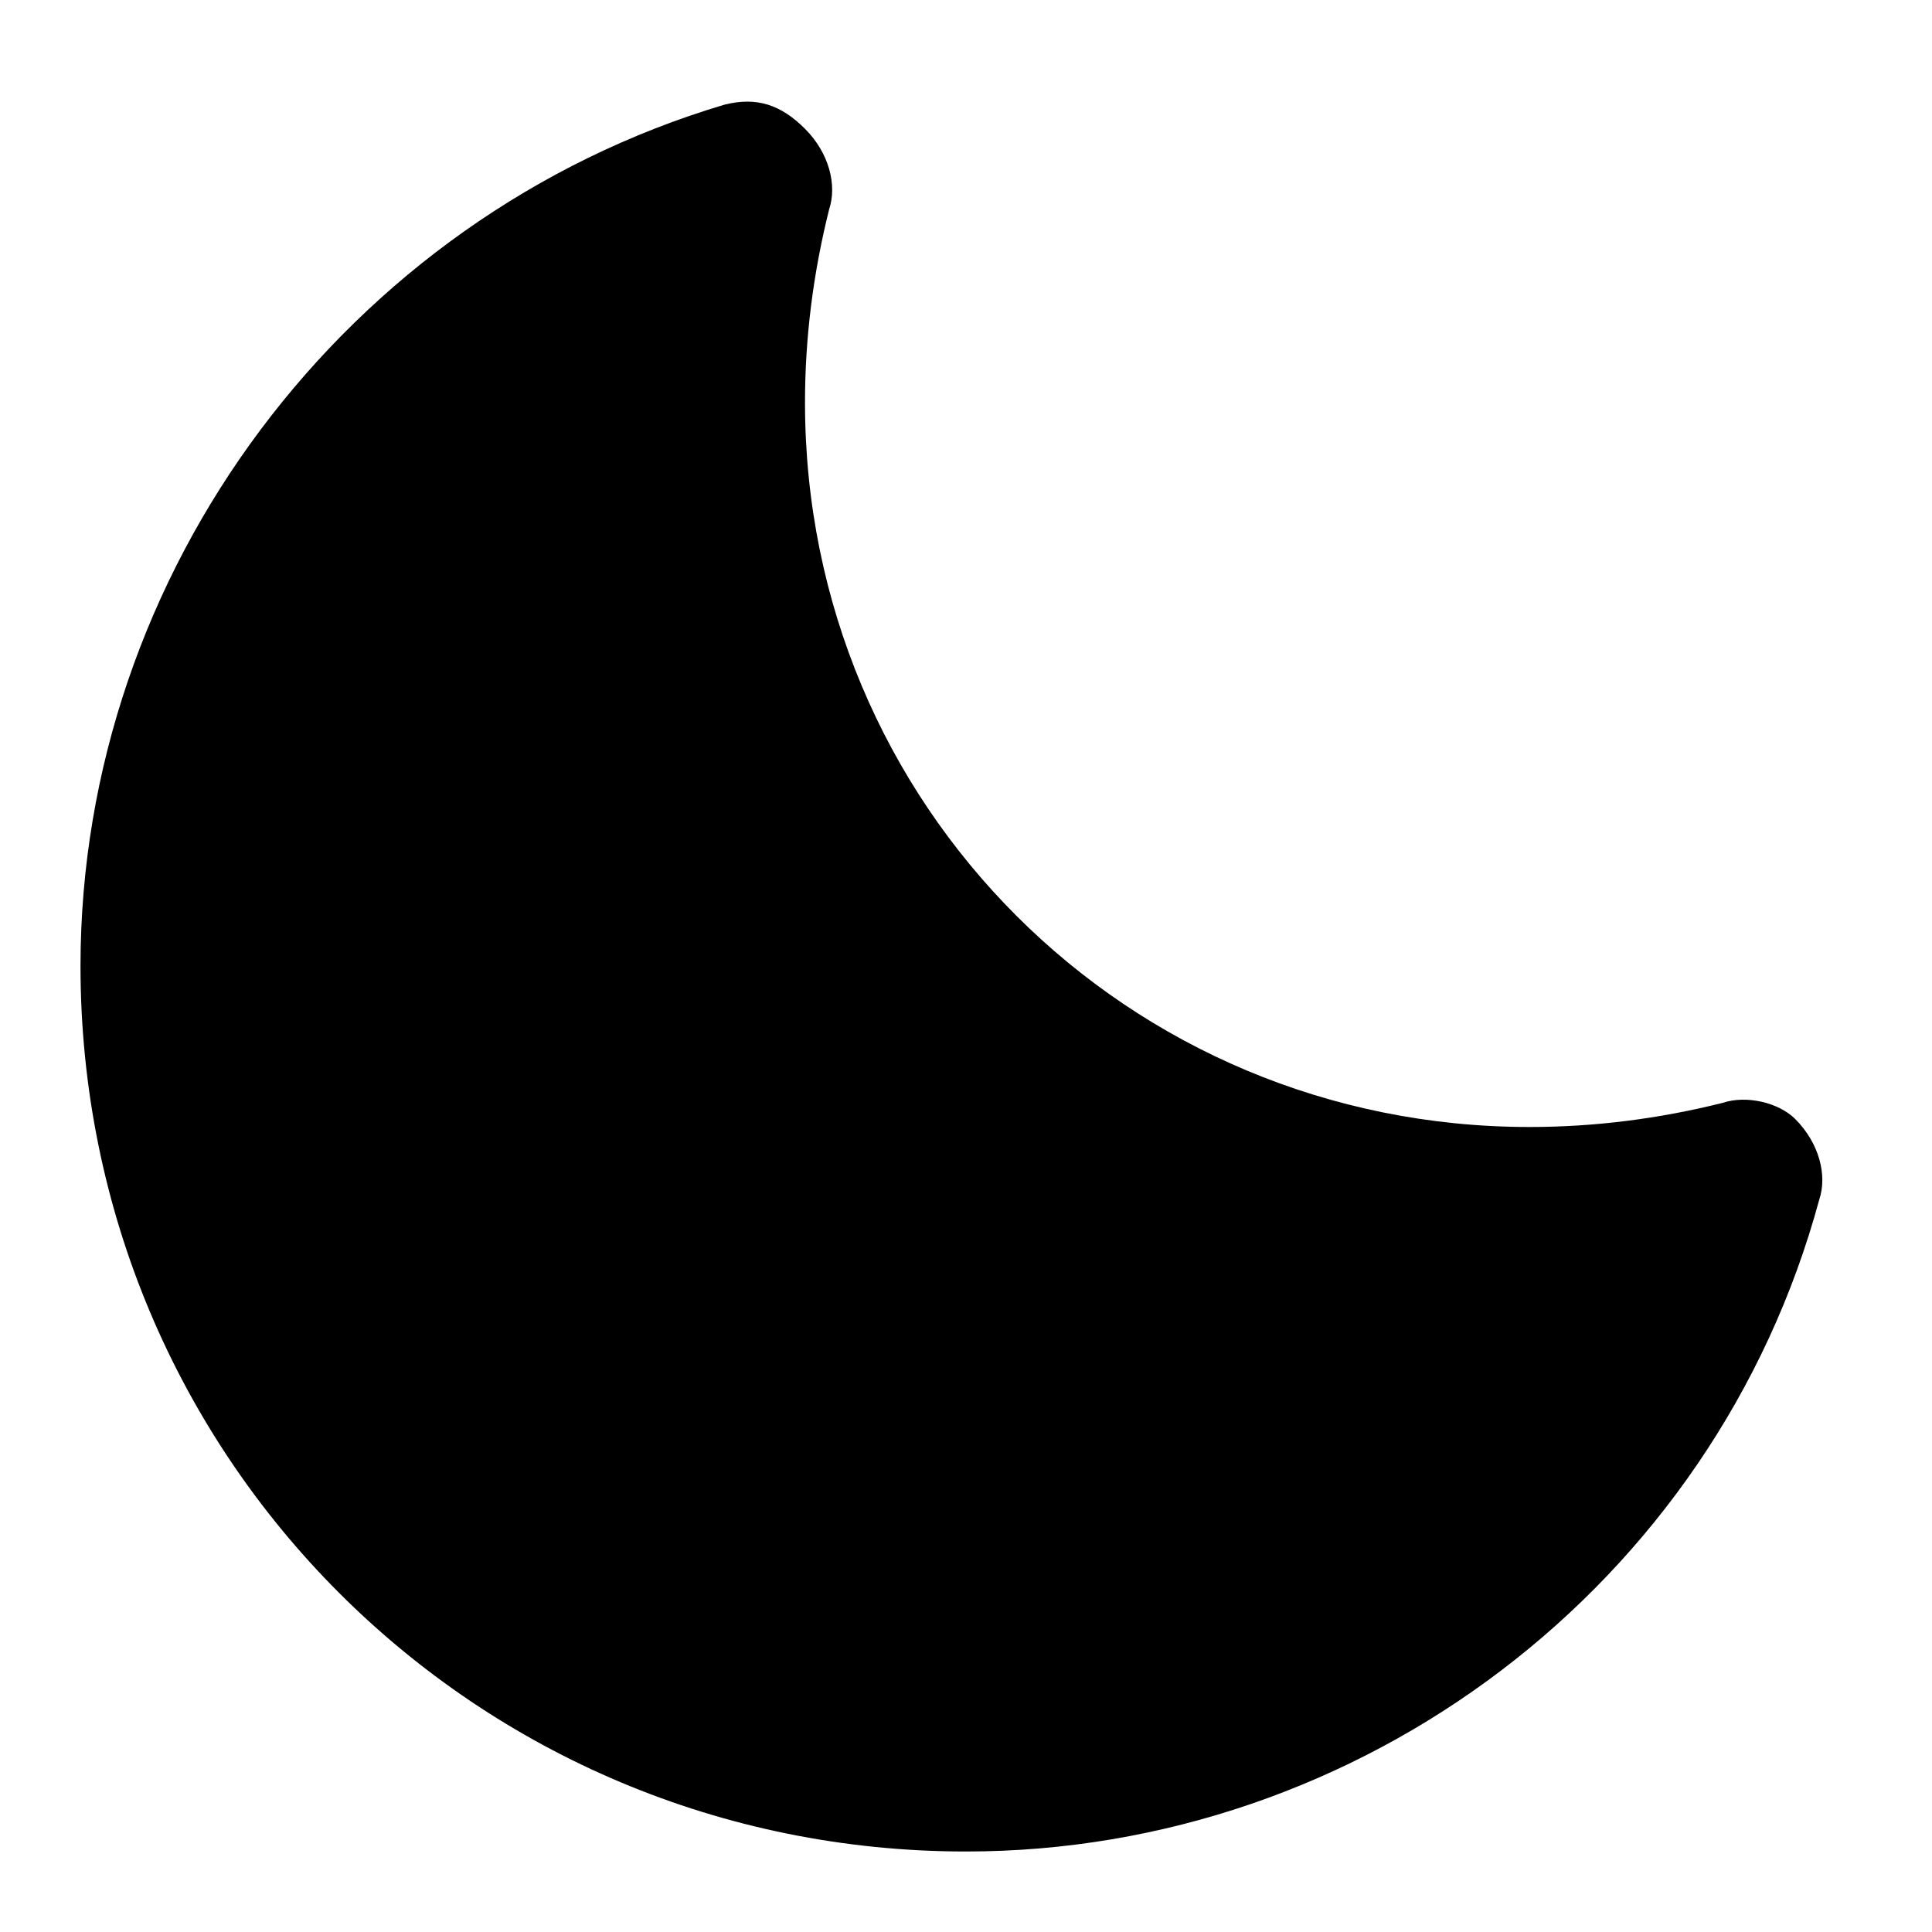
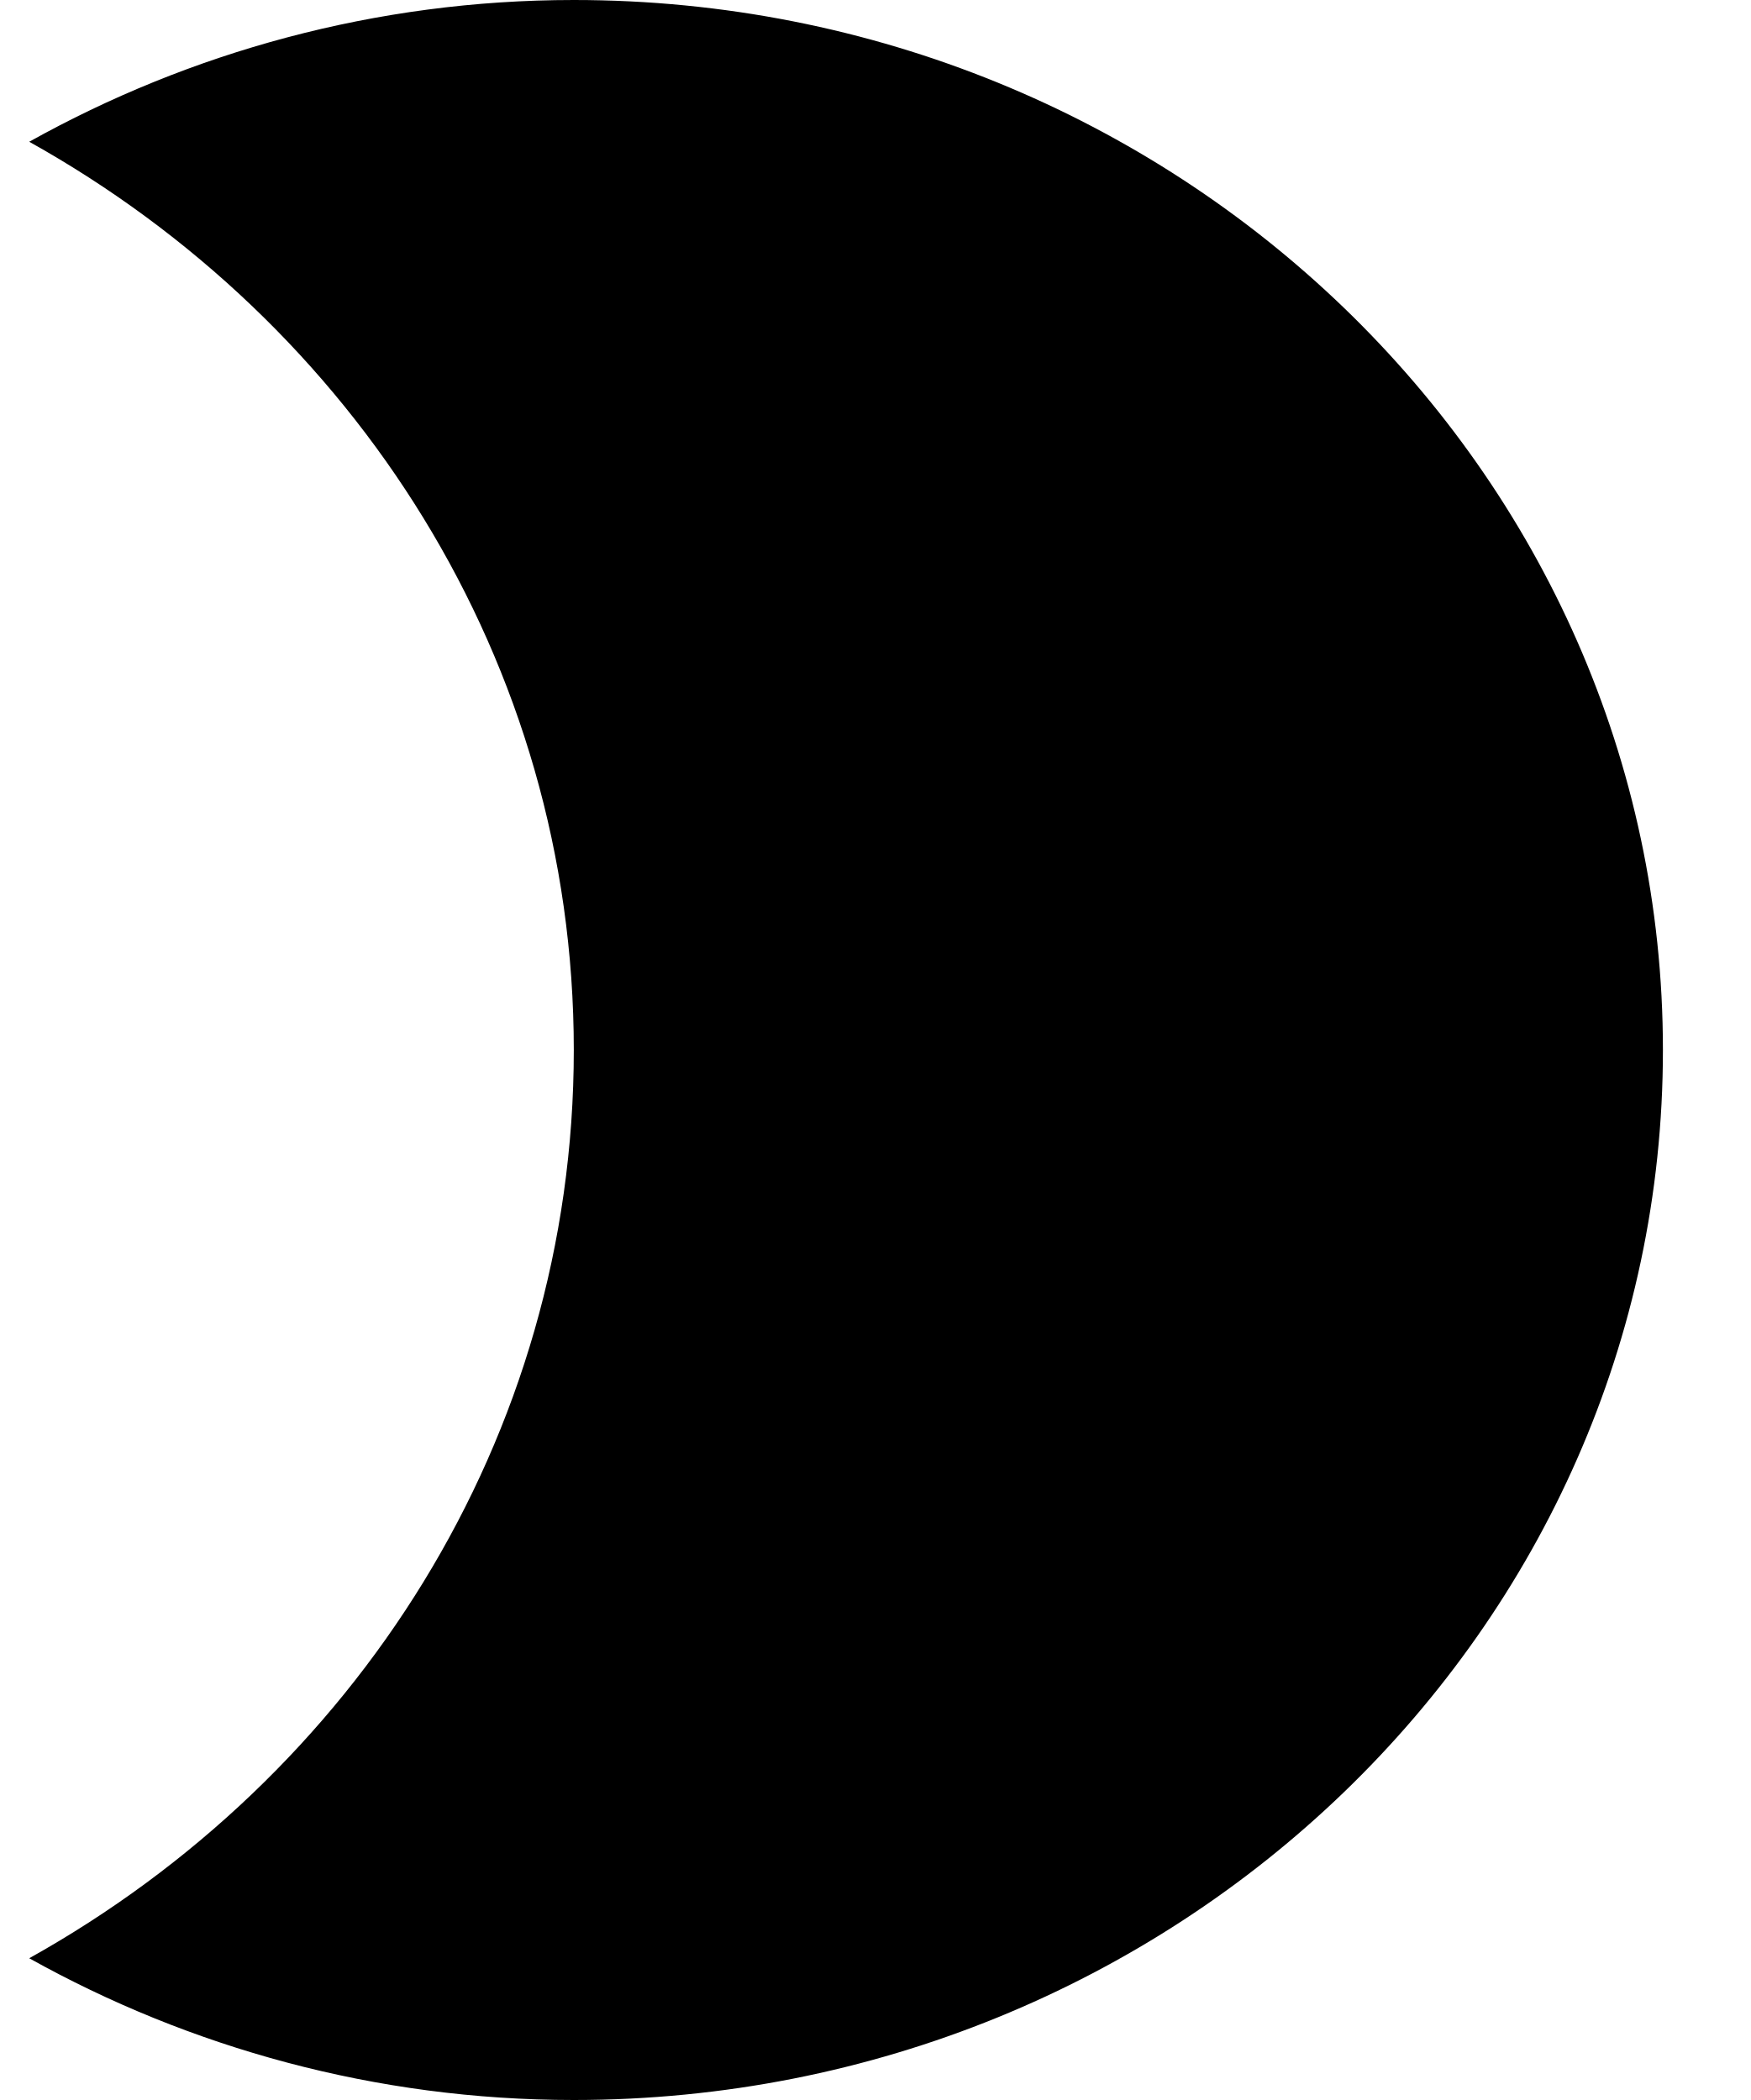
- <svg xmlns="http://www.w3.org/2000/svg" width="24" height="24" viewBox="0 0 24 24" fill="currentcolor" focusable="false" class="color-toggle-icon" aria-hidden="true">
-   <path d="M21.4,13.7C20.6,13.9,19.8,14,19,14c-5,0-9-4-9-9c0-0.8,0.1-1.6,0.3-2.4c0.1-0.3,0-0.7-0.3-1 c-0.3-0.3-0.6-0.4-1-0.3C4.3,2.7,1,7.1,1,12c0,6.1,4.9,11,11,11c4.9,0,9.3-3.3,10.6-8.1c0.1-0.3,0-0.7-0.3-1 C22.1,13.7,21.7,13.6,21.4,13.7z" />
+ <svg xmlns="http://www.w3.org/2000/svg" width="10" height="12" viewBox="0 0 10 12" fill="currentcolor">
+   <path d="M3.278 0C2.145 0 1.081 0.3 0.167 0.81C2.027 1.848 3.278 3.78 3.278 6C3.278 8.22 2.027 10.152 0.167 11.19C1.081 11.7 2.145 12 3.278 12C6.712 12 9.5 9.312 9.5 6C9.5 2.688 6.712 0 3.278 0Z" />
</svg>
